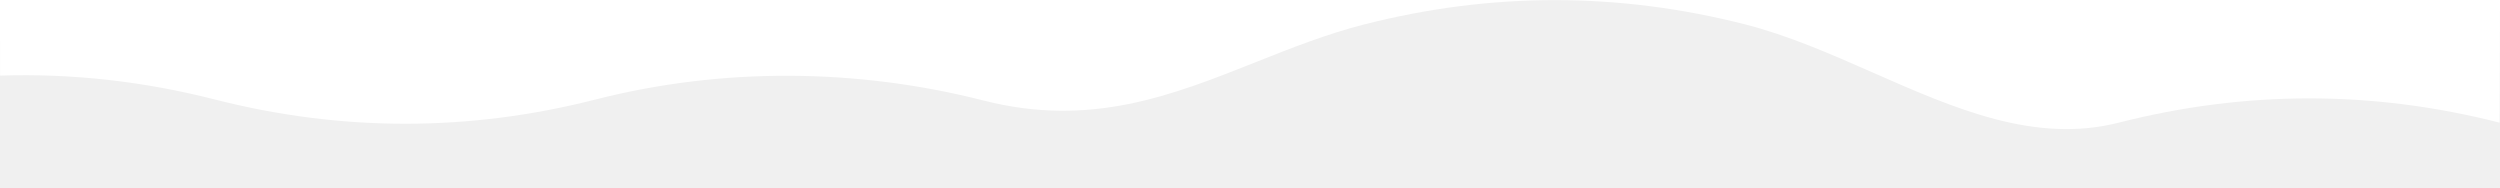
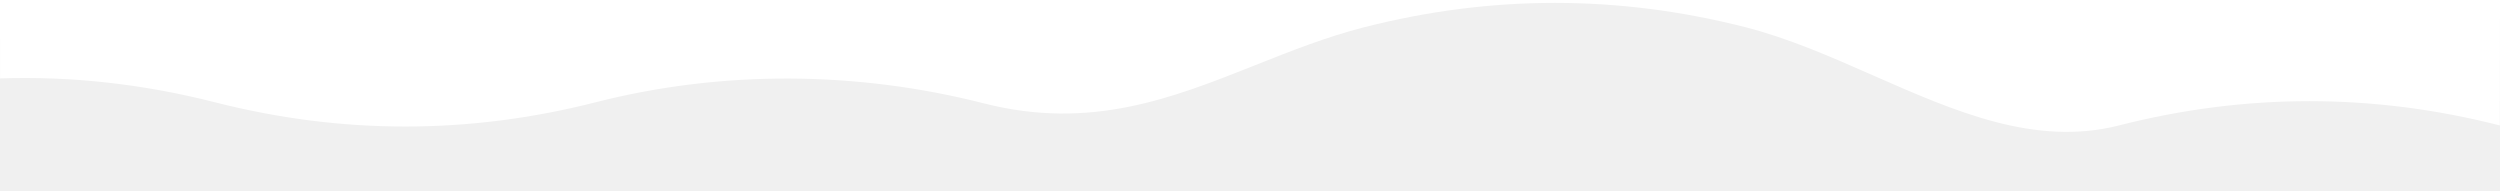
- <svg xmlns="http://www.w3.org/2000/svg" viewBox="0 0 4075 306">
-   <path fill="#fff" fill-rule="evenodd" clip-rule="evenodd" d="M -0.01 -0.012 L 4075.004 -0.003 L 4074.36 199.917 C 3867.46 147.177 3660.56 147.177 3453.66 199.917 C 3317.2 234.701 3185.82 176.874 3052.82 118.335 C 2984.16 88.115 2915.07 57.706 2844.62 39.749 C 2637.73 -12.991 2430.83 -12.991 2223.93 39.749 C 2162.03 55.526 2103.87 78.642 2046.11 101.6 C 1910.79 155.384 1777.65 208.301 1603.75 163.973 C 1396.85 111.232 1177.77 109.411 970.869 162.151 C 763.97 214.891 557.071 214.891 350.172 162.151 C 233.486 132.407 116.801 119.438 0.116 123.243 L -0.01 -0.012 Z" />
+ <svg xmlns="http://www.w3.org/2000/svg" viewBox="0 -4.527 4074.698 310.527">
+   <path fill="#fff" fill-rule="evenodd" clip-rule="evenodd" d="M -0.001 -4.528 L 4074.699 -4.527 L 4074.36 199.917 C 3867.46 147.177 3660.56 147.177 3453.66 199.917 C 3317.2 234.701 3185.82 176.874 3052.82 118.335 C 2984.16 88.115 2915.07 57.706 2844.62 39.749 C 2637.73 -12.991 2430.83 -12.991 2223.93 39.749 C 2162.03 55.526 2103.87 78.642 2046.11 101.6 C 1910.79 155.384 1777.65 208.301 1603.75 163.973 C 1396.85 111.232 1177.77 109.411 970.869 162.151 C 763.97 214.891 557.071 214.891 350.172 162.151 C 233.486 132.407 116.801 119.438 0.116 123.243 L -0.001 -4.528 Z" />
</svg>
